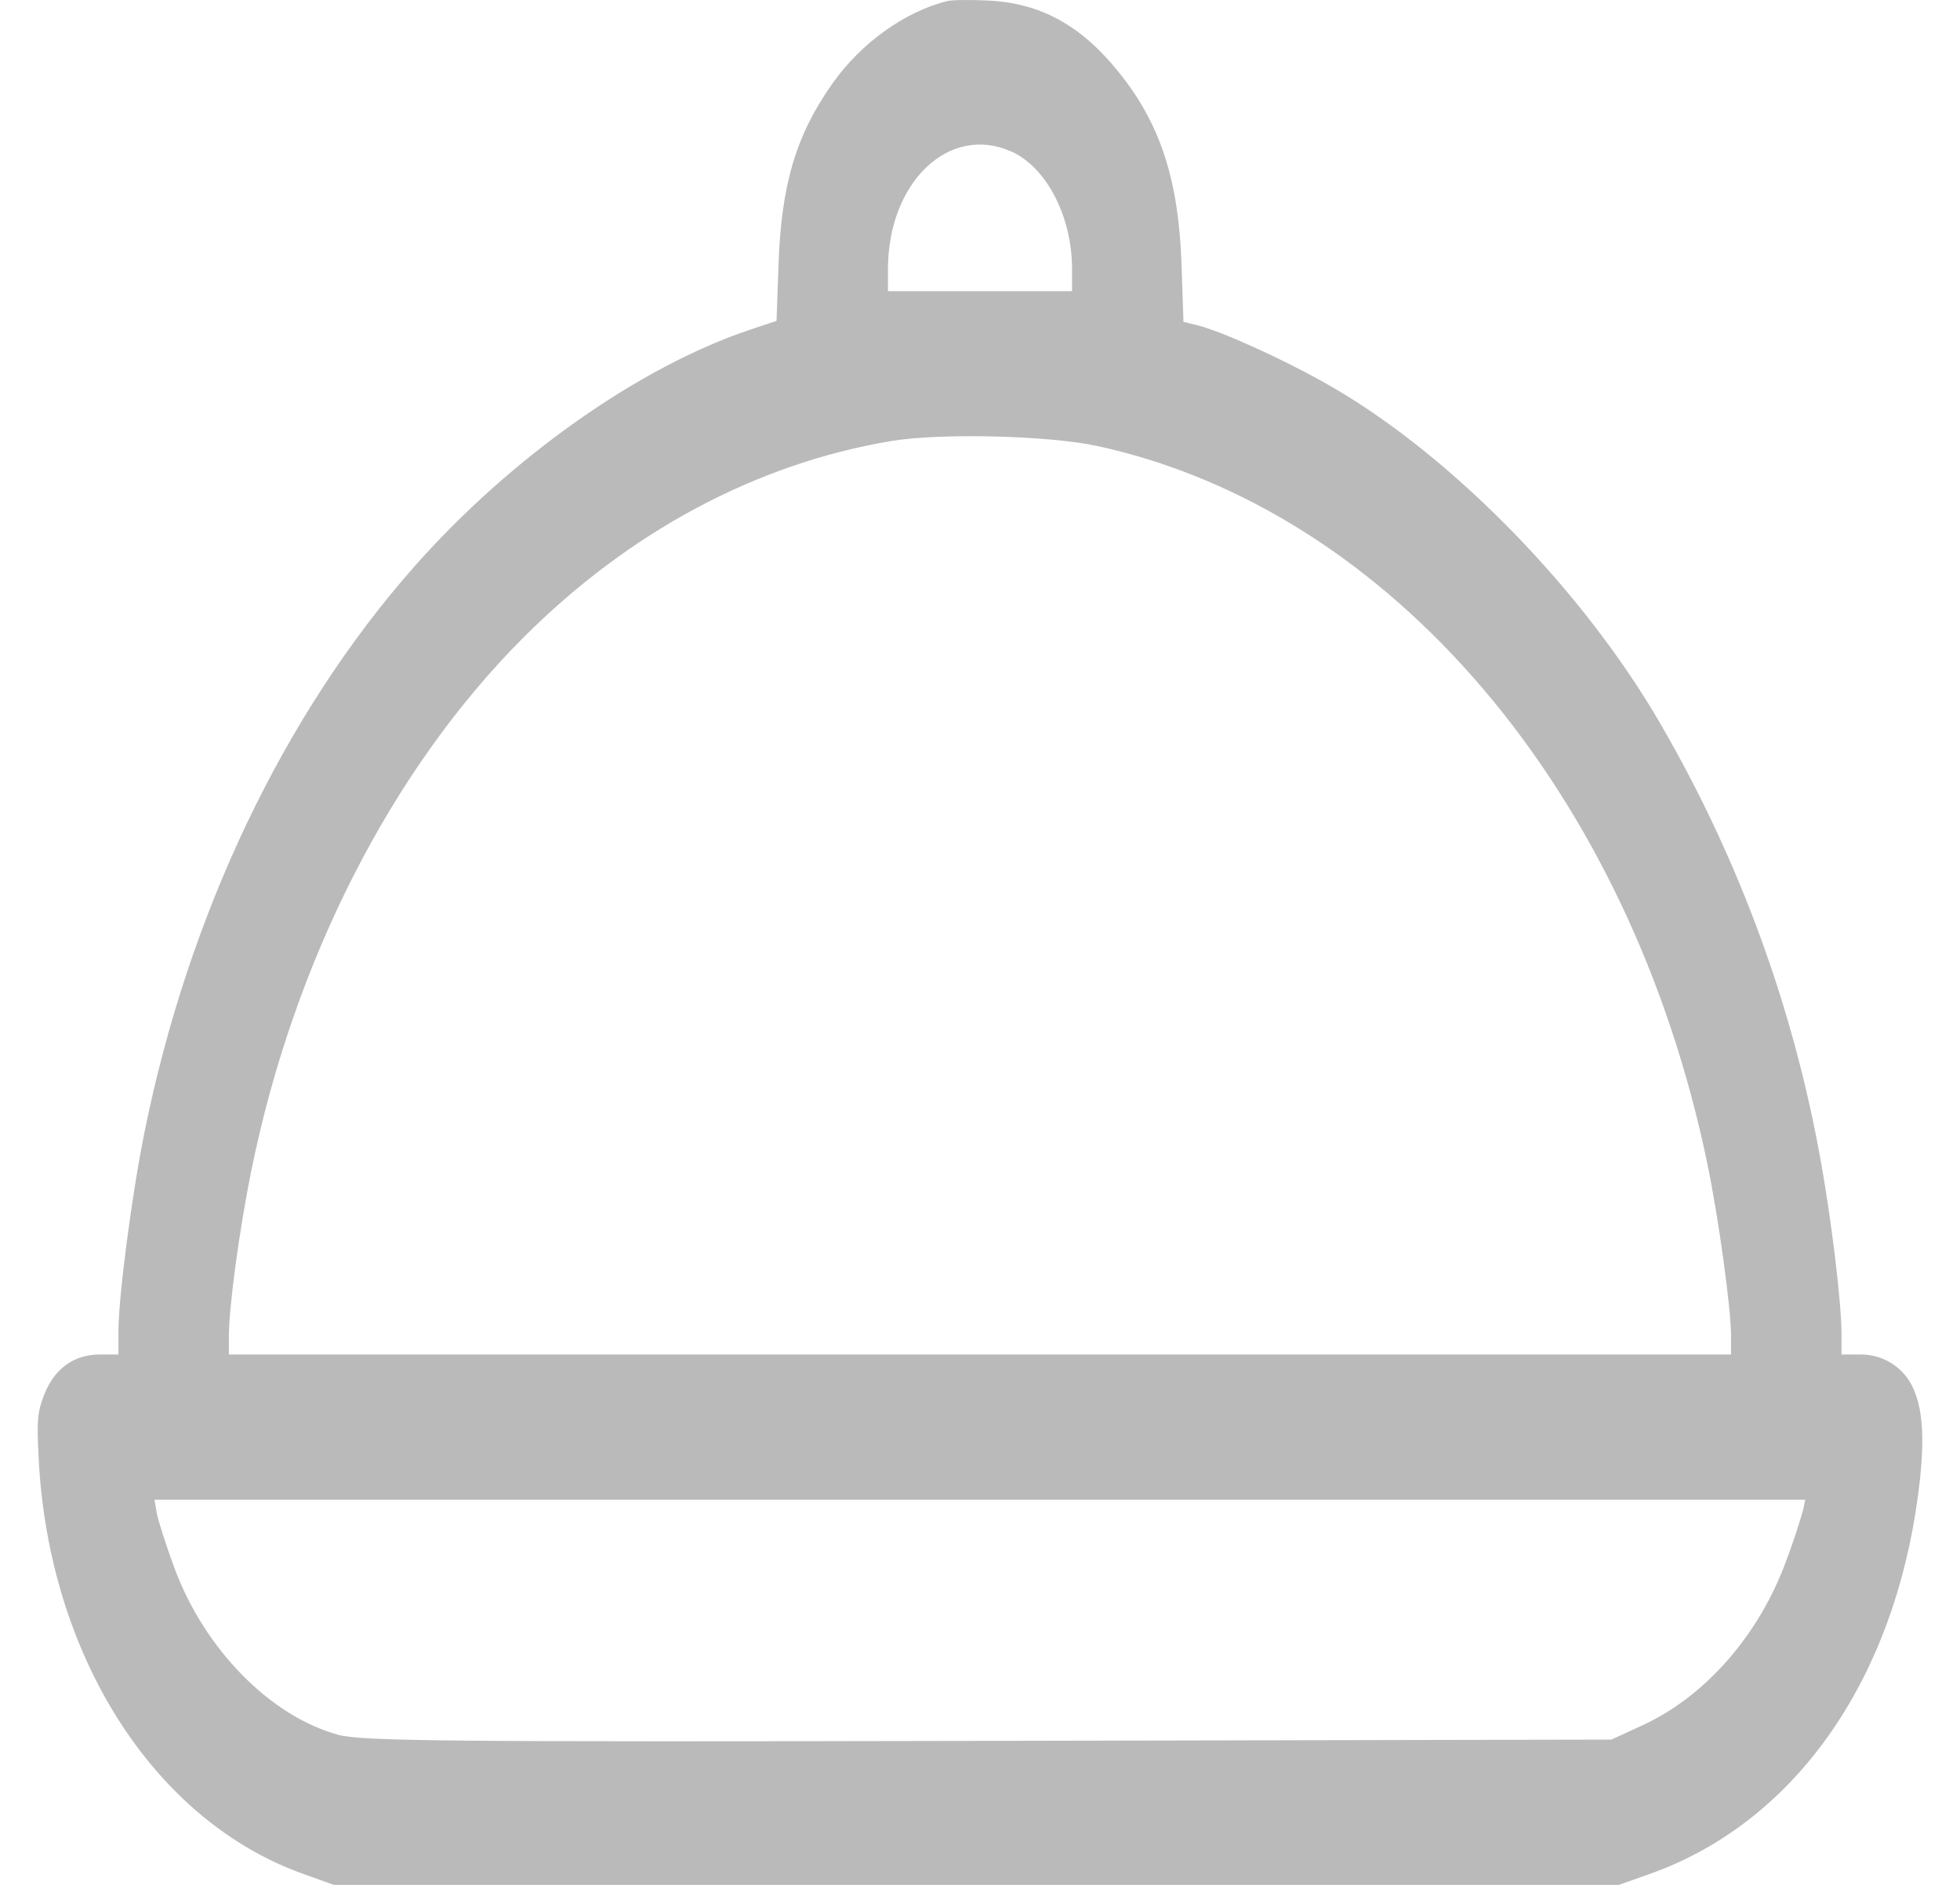
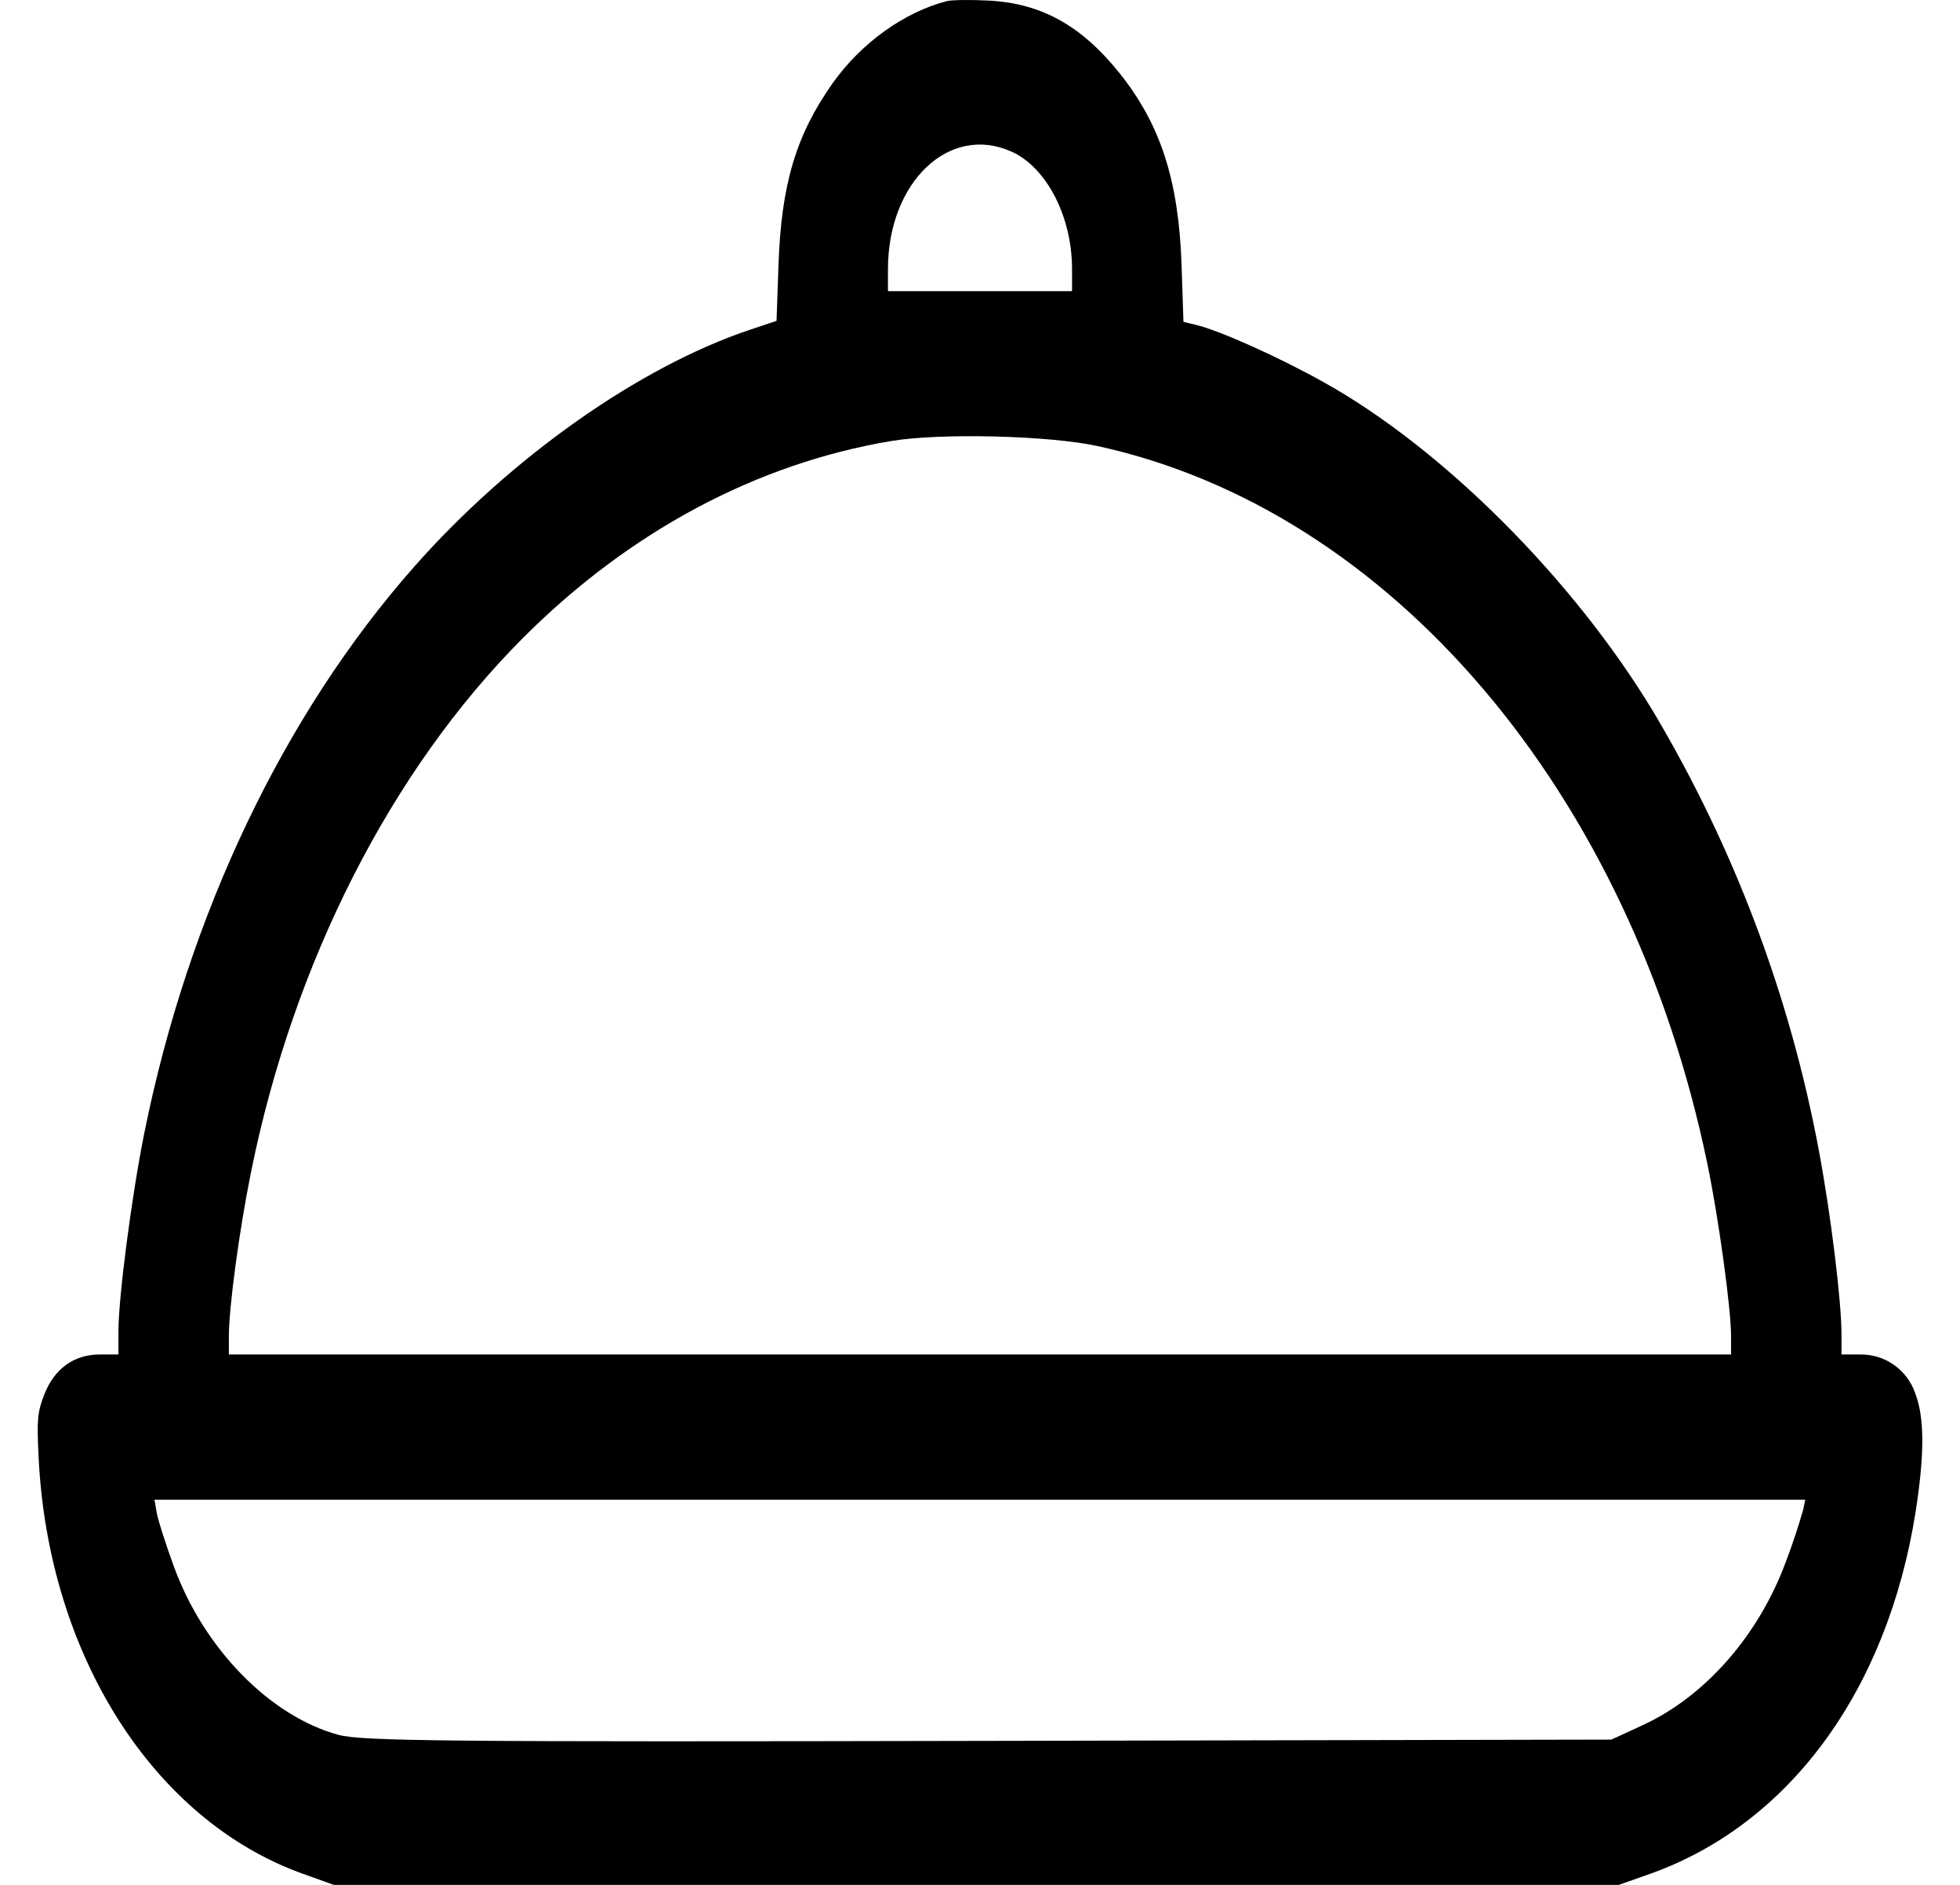
<svg xmlns="http://www.w3.org/2000/svg" fill="none" viewBox="0 0 26 25">
-   <path fill="#1C1B1F4D" fillRule="evenodd" d="M12.56.015c-.566.145-1.14.558-1.517 1.092-.484.685-.679 1.339-.716 2.406l-.026.743-.348.116c-1.47.491-3.181 1.697-4.459 3.145-1.73 1.96-2.994 4.611-3.578 7.503-.168.83-.345 2.187-.345 2.64v.305h-.246c-.343 0-.604.188-.737.53-.093.238-.101.337-.075.85.132 2.609 1.523 4.796 3.5 5.506l.415.149h17.046l.397-.14c1.856-.652 3.164-2.429 3.54-4.807.12-.768.119-1.253-.006-1.576a.76.76 0 00-.73-.512h-.247V17.7c0-.44-.14-1.583-.299-2.434a17.766 17.766 0 00-2.19-5.814c-1.065-1.769-2.806-3.51-4.393-4.39-.588-.328-1.36-.674-1.67-.75l-.177-.043-.025-.75c-.038-1.13-.28-1.875-.832-2.56-.499-.62-1.03-.914-1.72-.951-.242-.013-.495-.01-.562.007zm.855 1.994c.468.21.806.863.806 1.56v.293h-2.442V3.57c0-1.154.813-1.929 1.636-1.56zm1.148 3.908c3.89.85 7.065 4.588 8.085 9.516.149.716.315 1.924.315 2.283v.249H3.036v-.241c0-.386.138-1.404.293-2.174.563-2.79 1.86-5.337 3.61-7.09 1.407-1.408 3.092-2.31 4.88-2.61.653-.11 2.098-.074 2.744.067zm9.353 14.12a8.61 8.61 0 01-.226.677c-.36.976-1.07 1.788-1.904 2.17l-.41.189-8.266.017c-7.186.015-8.311.004-8.62-.08-.903-.244-1.78-1.138-2.178-2.218-.11-.3-.215-.626-.232-.723l-.031-.177h21.898l-.03.145z" clipRule="evenodd" />
+   <path fill="currentColor" fillRule="evenodd" d="M12.56.015c-.566.145-1.14.558-1.517 1.092-.484.685-.679 1.339-.716 2.406l-.026.743-.348.116c-1.47.491-3.181 1.697-4.459 3.145-1.73 1.96-2.994 4.611-3.578 7.503-.168.83-.345 2.187-.345 2.64v.305h-.246c-.343 0-.604.188-.737.53-.093.238-.101.337-.075.85.132 2.609 1.523 4.796 3.5 5.506l.415.149h17.046l.397-.14c1.856-.652 3.164-2.429 3.54-4.807.12-.768.119-1.253-.006-1.576a.76.76 0 00-.73-.512h-.247V17.7c0-.44-.14-1.583-.299-2.434a17.766 17.766 0 00-2.19-5.814c-1.065-1.769-2.806-3.51-4.393-4.39-.588-.328-1.36-.674-1.67-.75l-.177-.043-.025-.75c-.038-1.13-.28-1.875-.832-2.56-.499-.62-1.03-.914-1.72-.951-.242-.013-.495-.01-.562.007zm.855 1.994c.468.21.806.863.806 1.56v.293h-2.442V3.57c0-1.154.813-1.929 1.636-1.56zm1.148 3.908c3.89.85 7.065 4.588 8.085 9.516.149.716.315 1.924.315 2.283v.249H3.036v-.241c0-.386.138-1.404.293-2.174.563-2.79 1.86-5.337 3.61-7.09 1.407-1.408 3.092-2.31 4.88-2.61.653-.11 2.098-.074 2.744.067zm9.353 14.12a8.61 8.61 0 01-.226.677c-.36.976-1.07 1.788-1.904 2.17l-.41.189-8.266.017c-7.186.015-8.311.004-8.62-.08-.903-.244-1.78-1.138-2.178-2.218-.11-.3-.215-.626-.232-.723l-.031-.177h21.898l-.03.145z" clipRule="evenodd" />
</svg>
